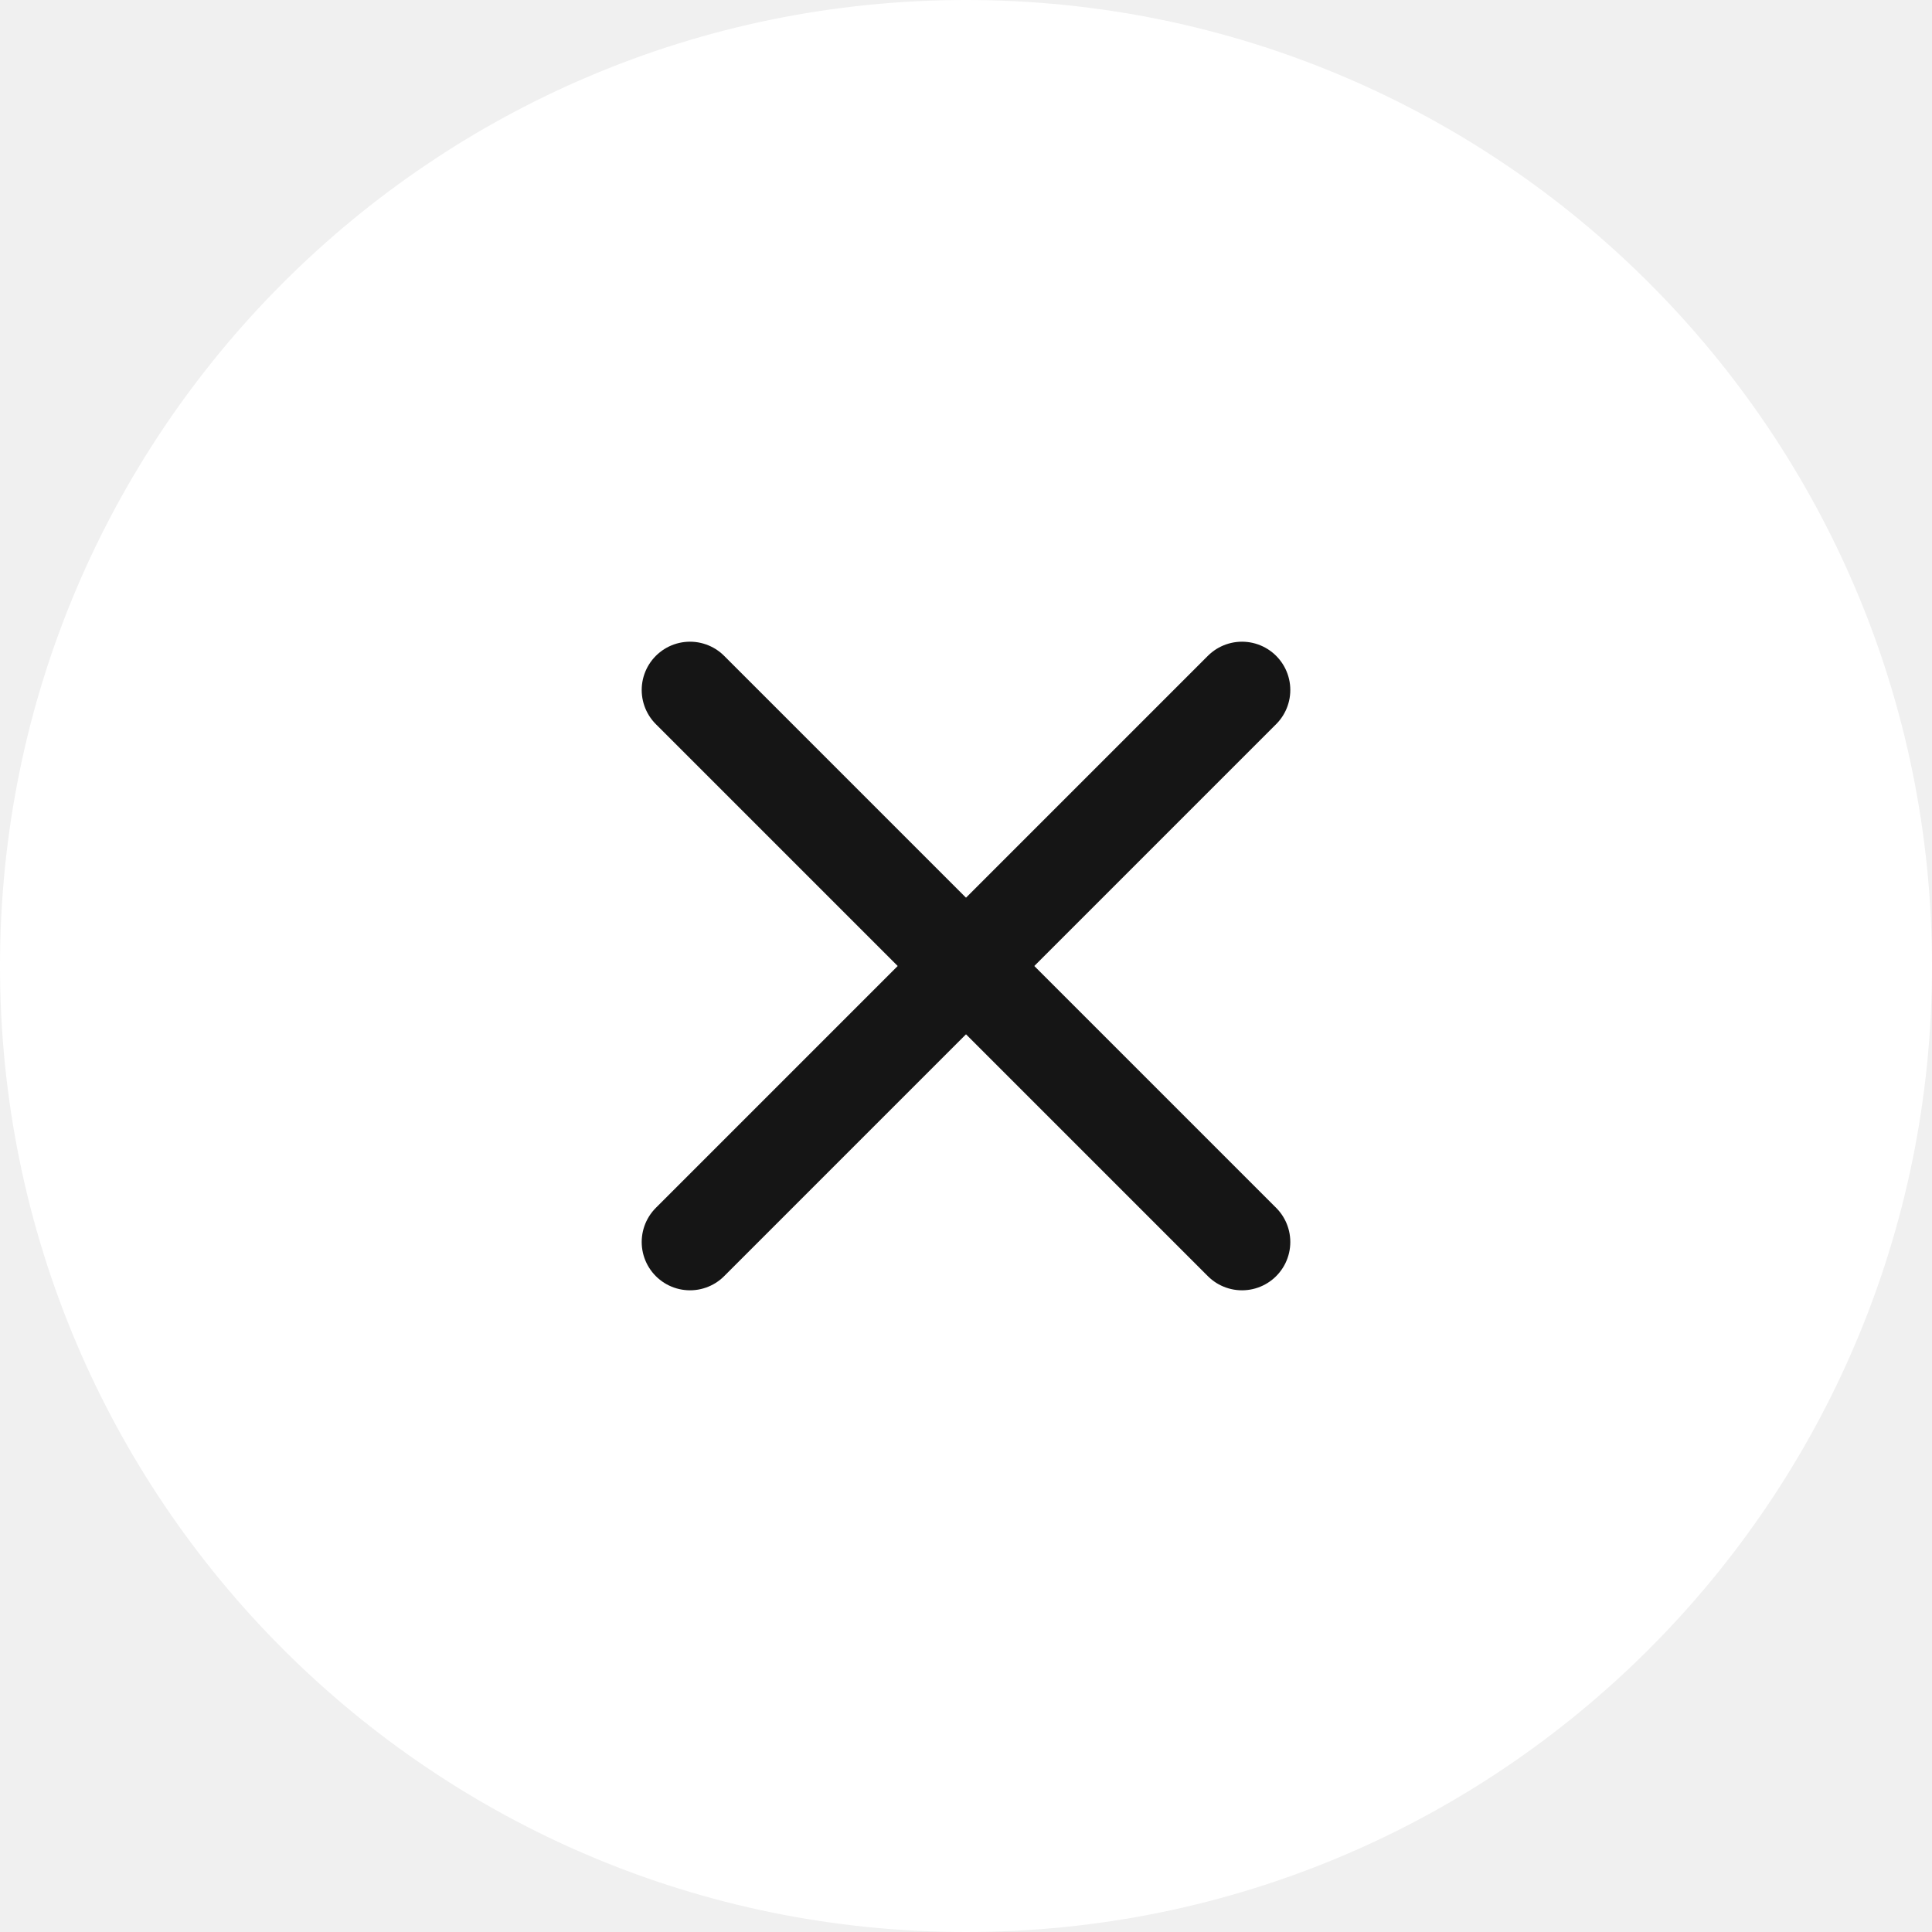
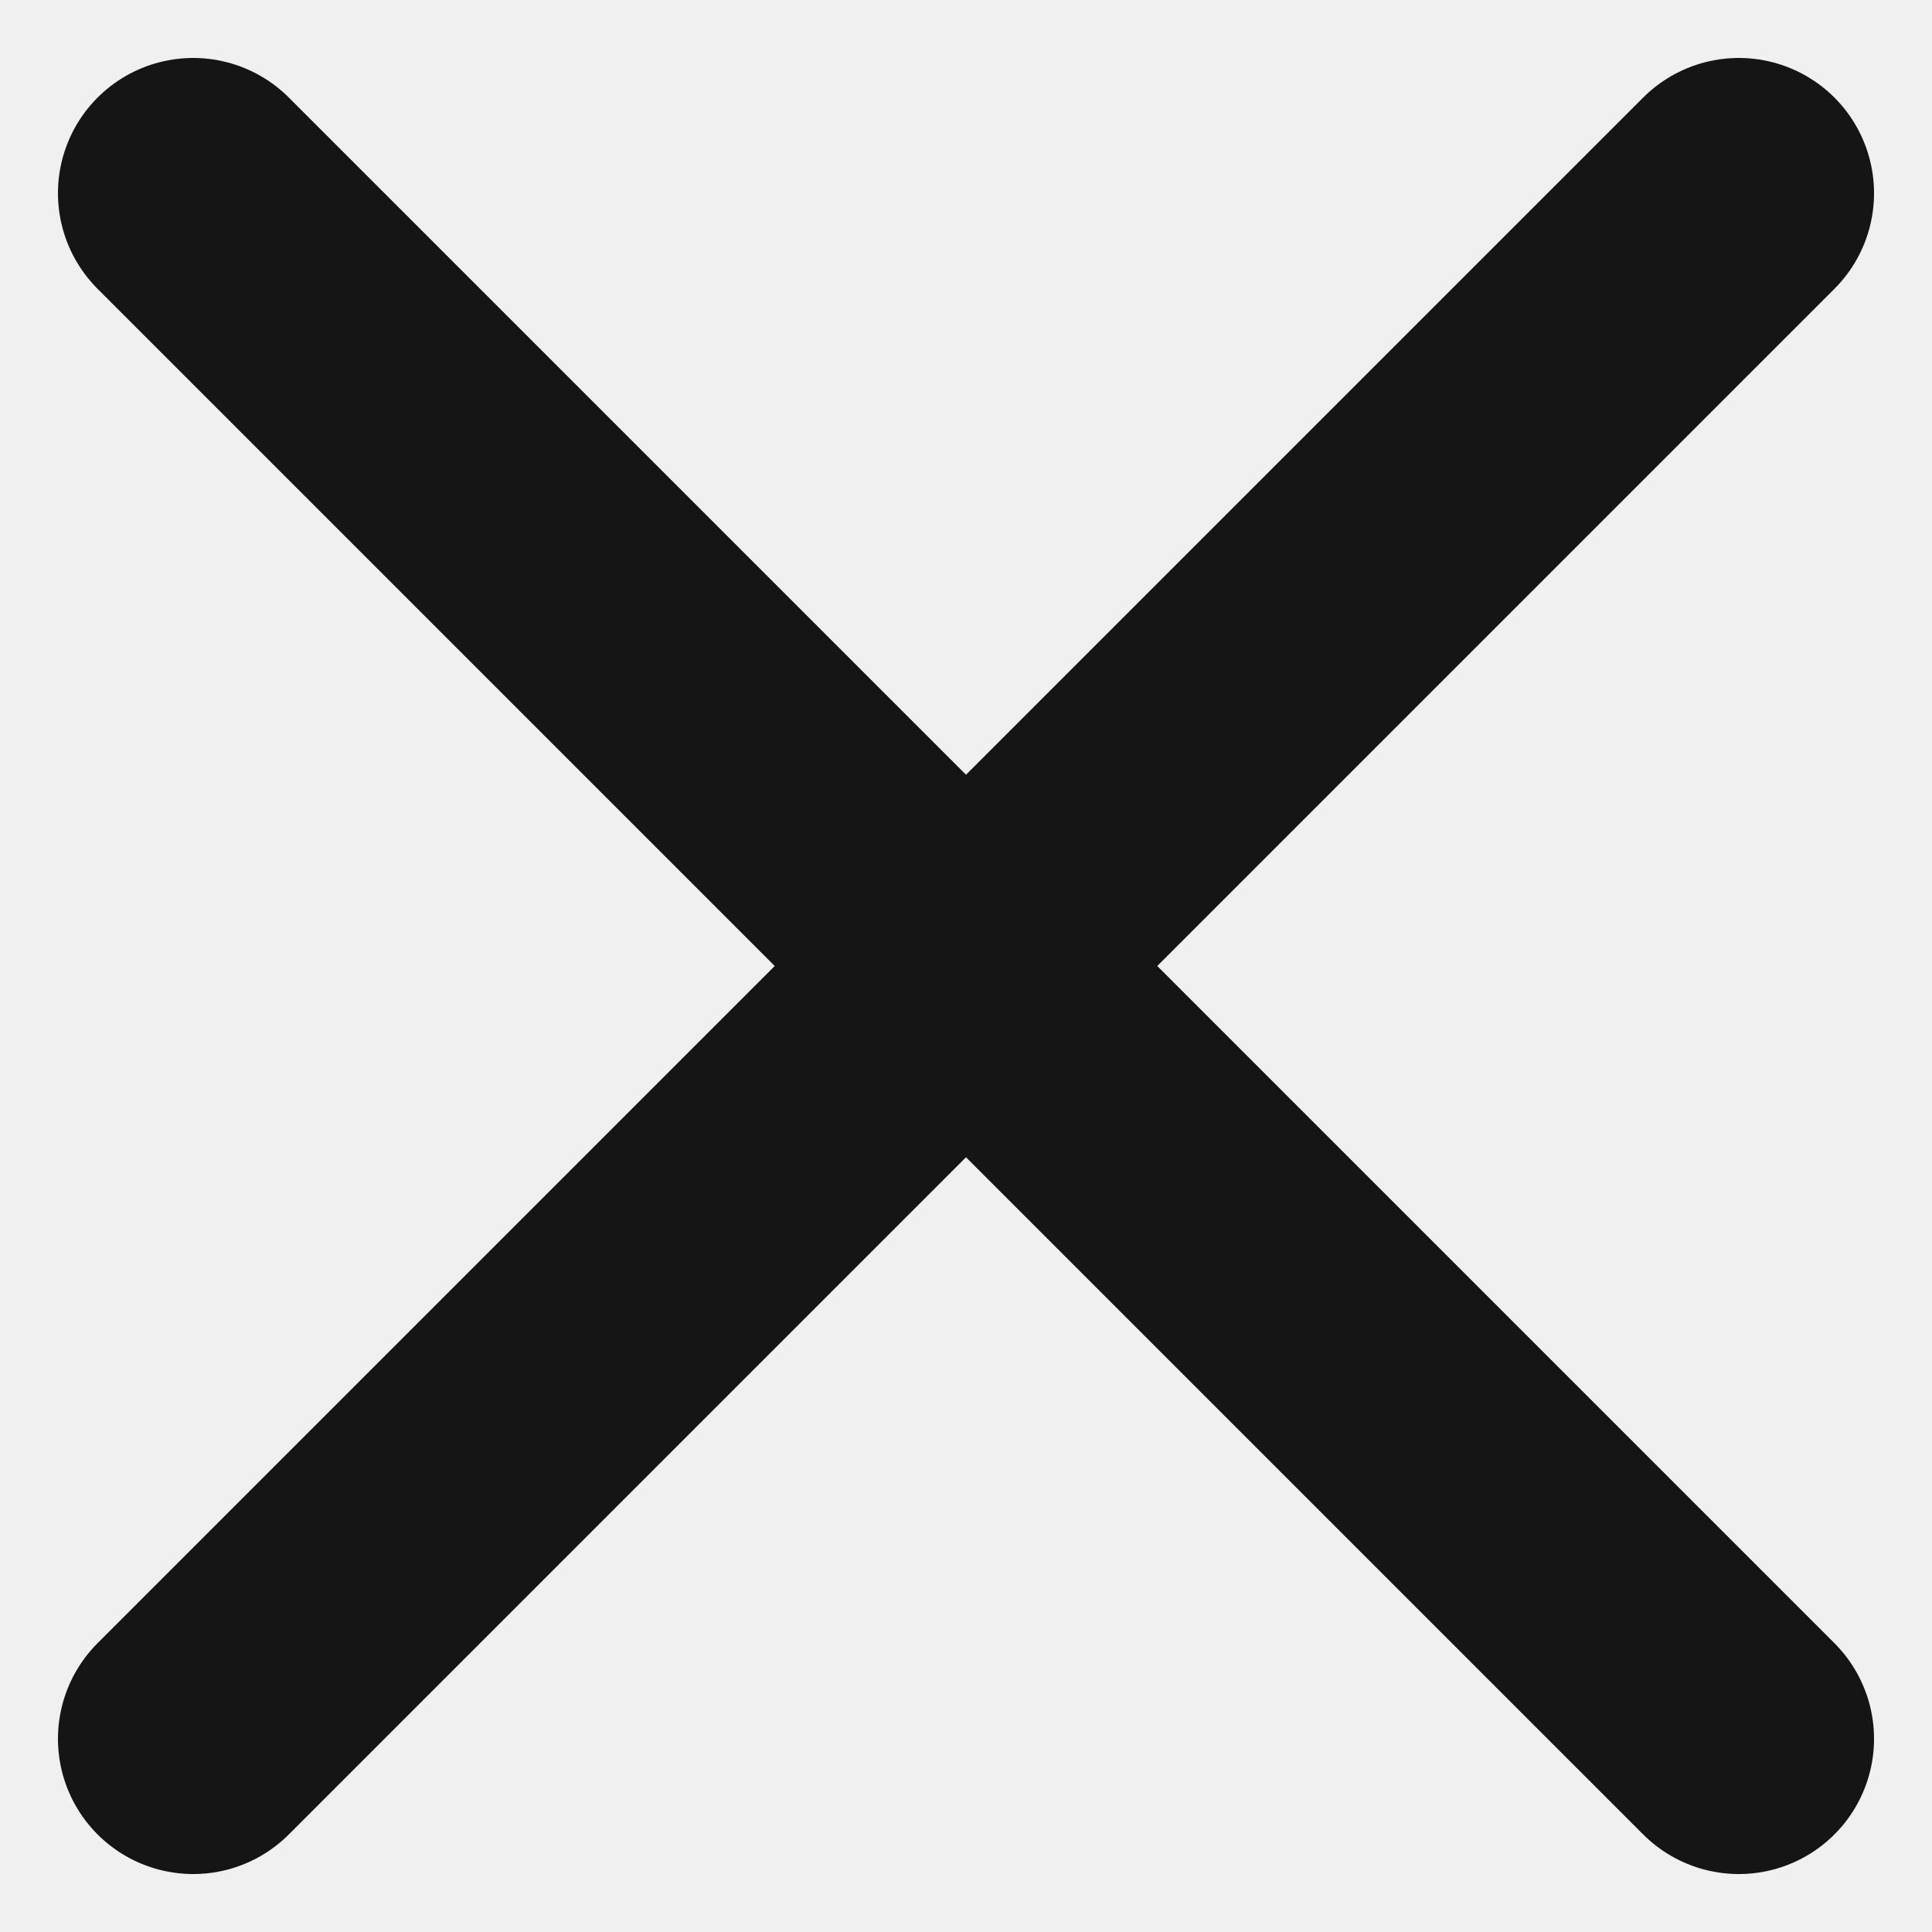
- <svg xmlns="http://www.w3.org/2000/svg" width="28" height="28" viewBox="0 0 28 28" fill="none">
-   <rect width="28" height="28" rx="14" fill="white" />
-   <path d="M10 10L18 18" stroke="#151515" stroke-width="1.4" stroke-linecap="round" />
-   <path d="M10 18L18 10" stroke="#151515" stroke-width="1.4" stroke-linecap="round" />
+ <svg xmlns="http://www.w3.org/2000/svg" width="10" height="10" viewBox="0 0 10 10" fill="none">
+   <path d="M1 1L9 9" stroke="#151515" stroke-width="1.4" stroke-linecap="round" />
+   <path d="M1 9L9 1" stroke="#151515" stroke-width="1.4" stroke-linecap="round" />
</svg>
